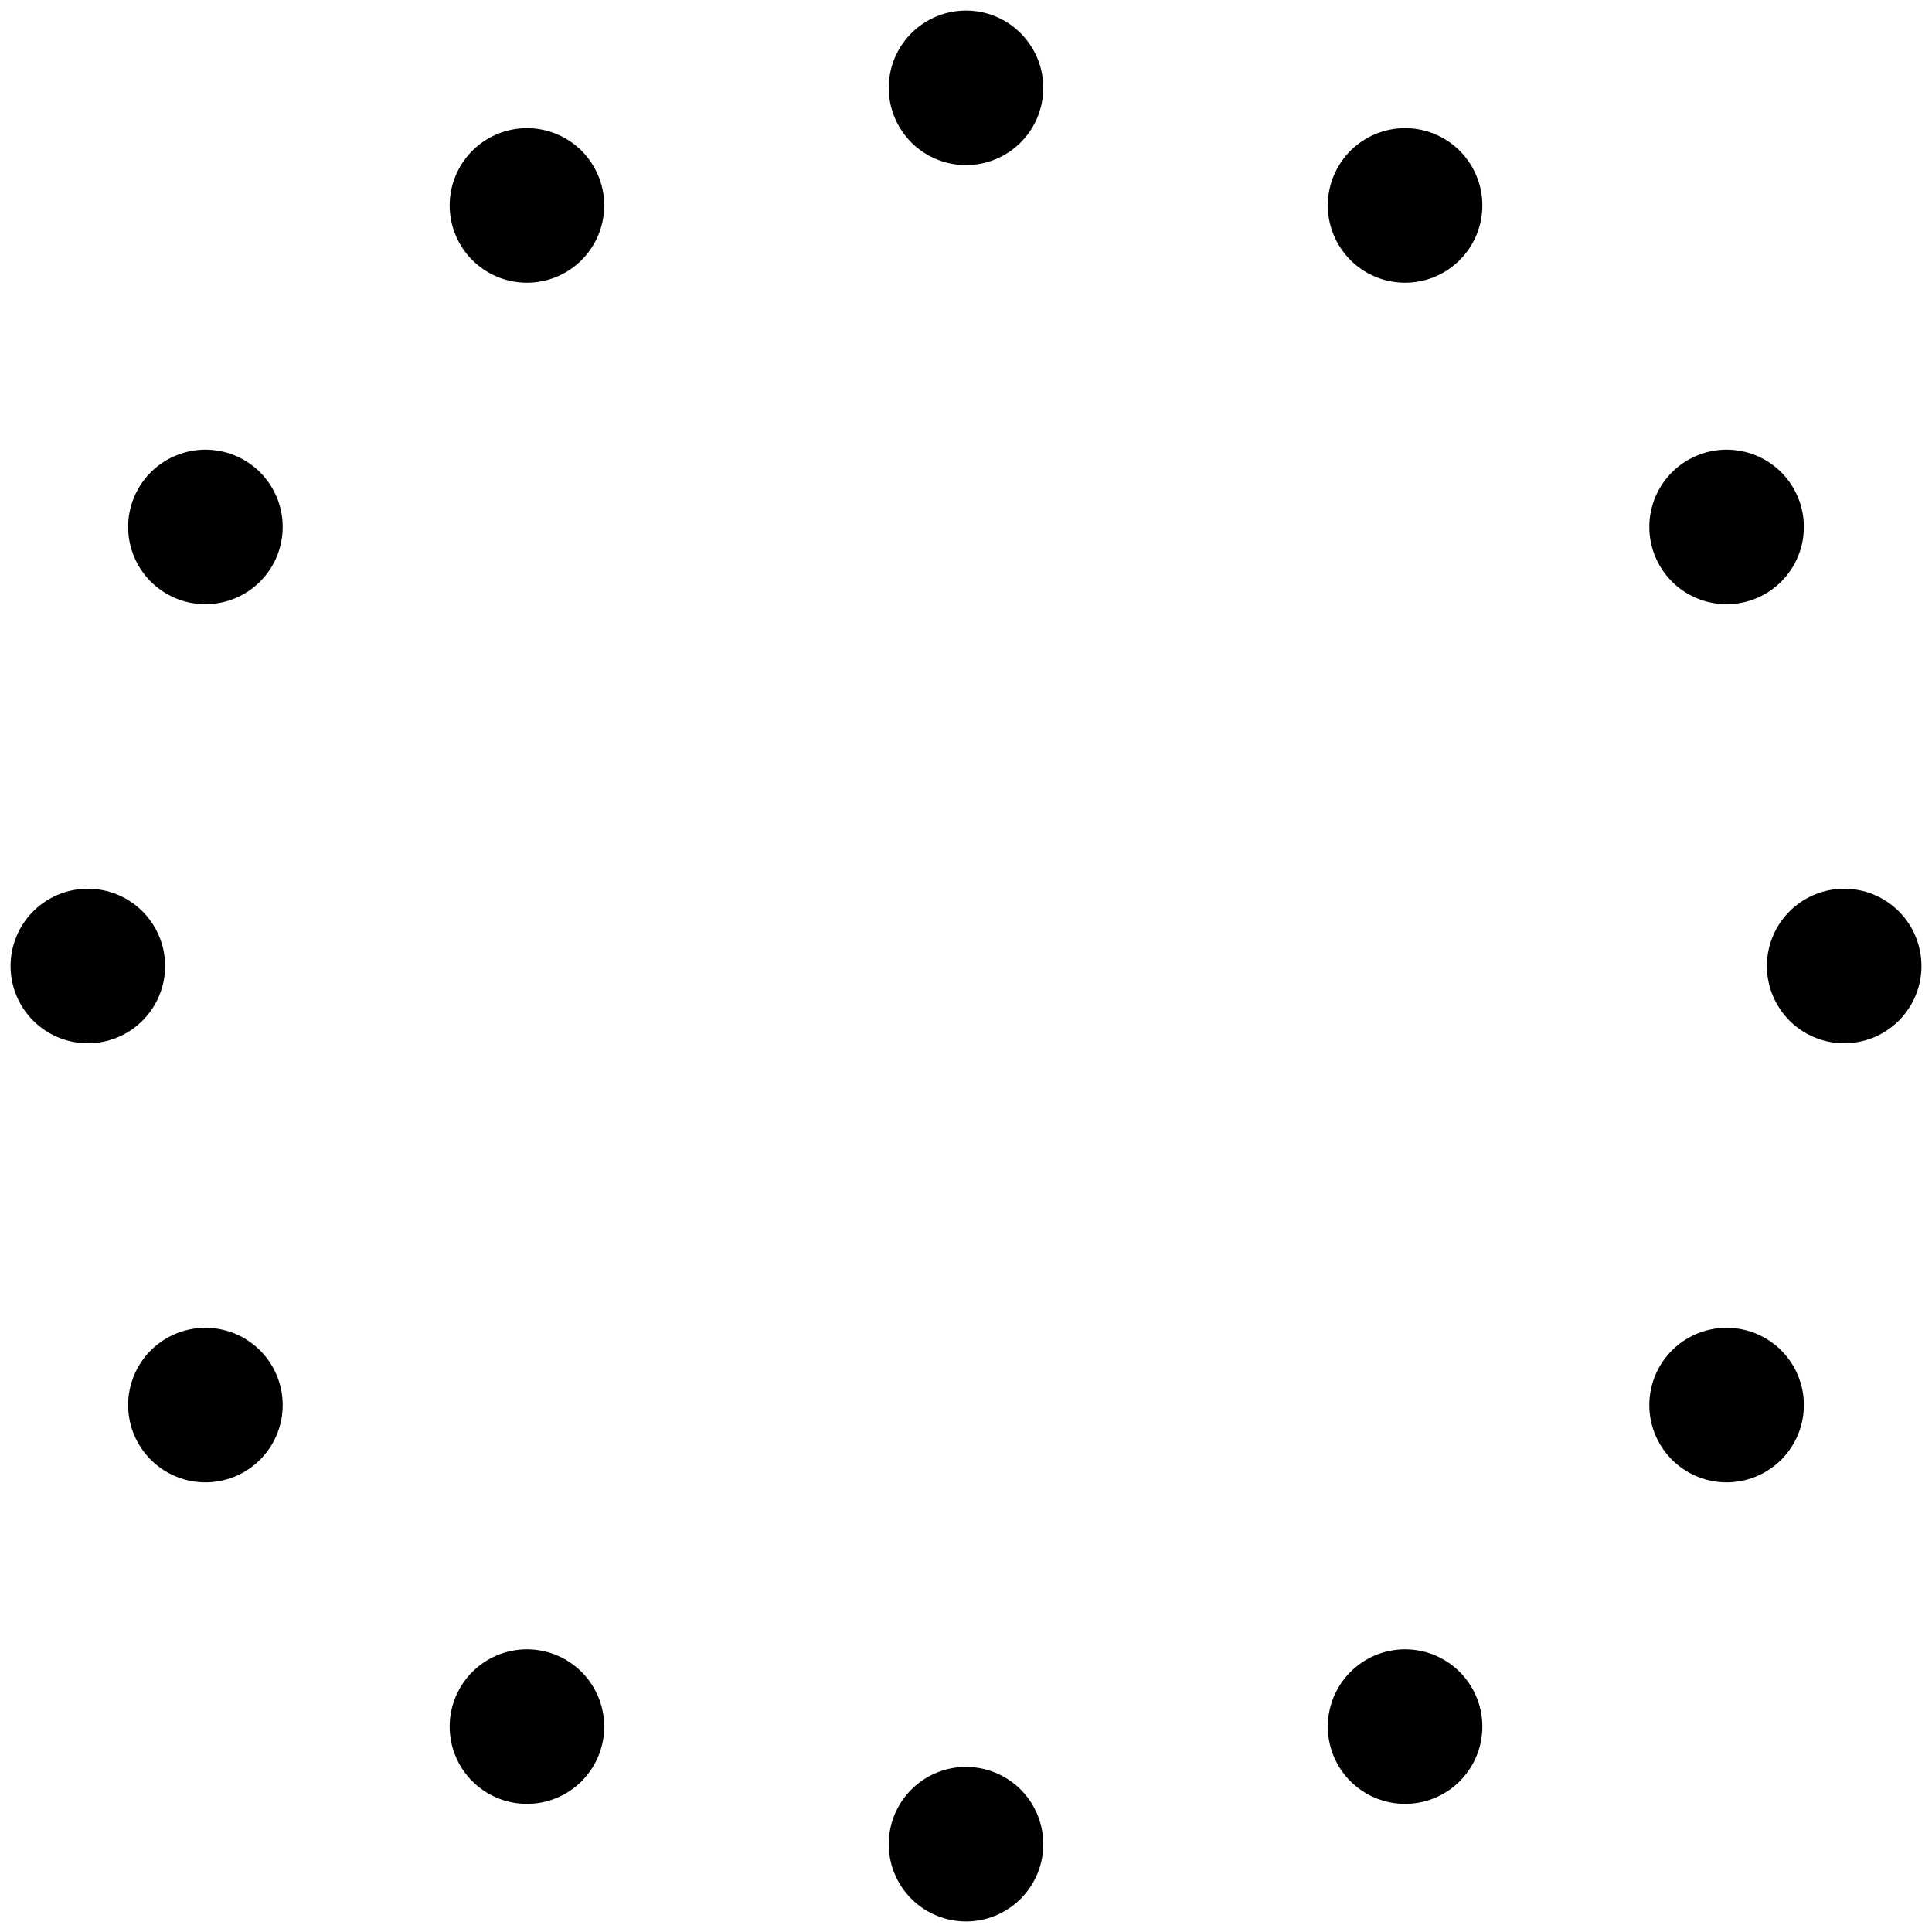
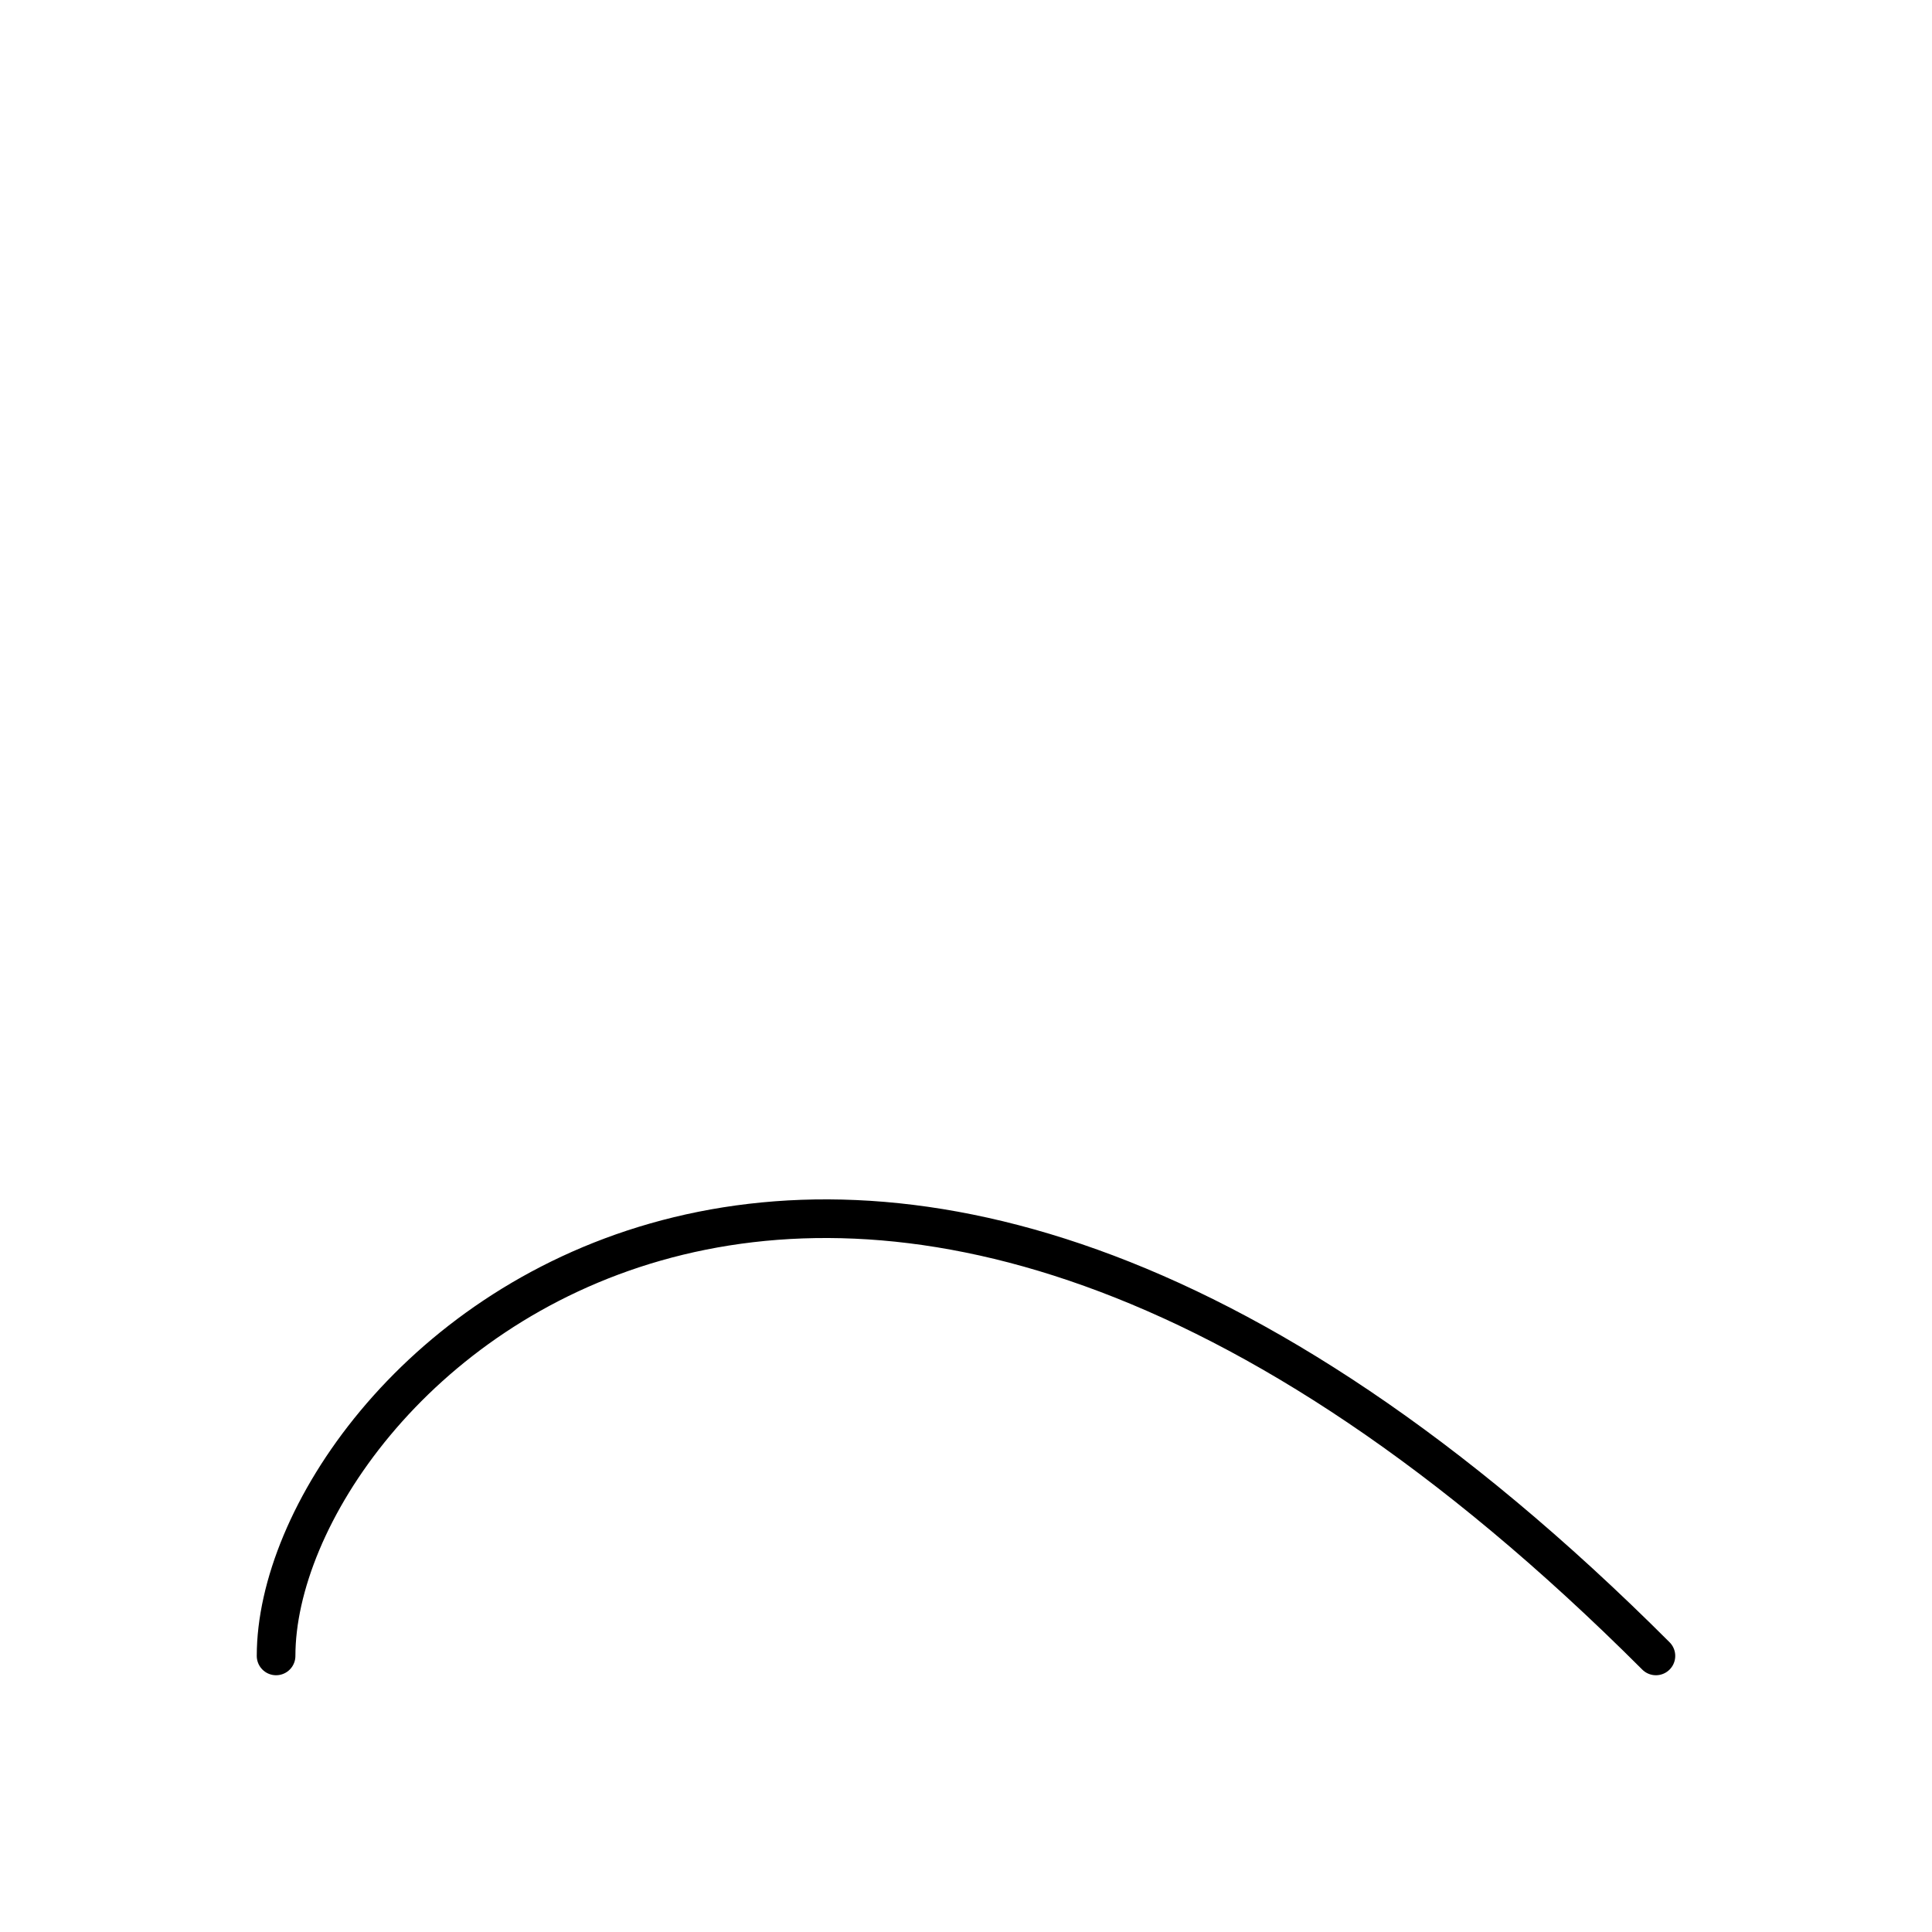
<svg xmlns="http://www.w3.org/2000/svg" width="50pt" height="50pt" viewBox="0 0 50 50" version="1.1">
-   <g id="surface269">
-     <path style="fill-rule:evenodd;fill:rgb(0%,0%,0%);fill-opacity:1;stroke-width:4;stroke-linecap:round;stroke-linejoin:round;stroke:rgb(0%,0%,0%);stroke-opacity:1;stroke-miterlimit:10;" d="M 47.727 25 C 47.727 25 47.727 25 47.727 25 " />
-     <path style="fill-rule:evenodd;fill:rgb(0%,0%,0%);fill-opacity:1;stroke-width:4;stroke-linecap:round;stroke-linejoin:round;stroke:rgb(0%,0%,0%);stroke-opacity:1;stroke-miterlimit:10;" d="M 44.684 13.637 C 44.684 13.637 44.684 13.637 44.684 13.637 " />
-     <path style="fill-rule:evenodd;fill:rgb(0%,0%,0%);fill-opacity:1;stroke-width:4;stroke-linecap:round;stroke-linejoin:round;stroke:rgb(0%,0%,0%);stroke-opacity:1;stroke-miterlimit:10;" d="M 36.363 5.316 C 36.363 5.316 36.363 5.316 36.363 5.316 " />
-     <path style="fill-rule:evenodd;fill:rgb(0%,0%,0%);fill-opacity:1;stroke-width:4;stroke-linecap:round;stroke-linejoin:round;stroke:rgb(0%,0%,0%);stroke-opacity:1;stroke-miterlimit:10;" d="M 25 2.273 C 25 2.273 25 2.273 25 2.273 " />
-     <path style="fill-rule:evenodd;fill:rgb(0%,0%,0%);fill-opacity:1;stroke-width:4;stroke-linecap:round;stroke-linejoin:round;stroke:rgb(0%,0%,0%);stroke-opacity:1;stroke-miterlimit:10;" d="M 13.637 5.316 C 13.637 5.316 13.637 5.316 13.637 5.316 " />
-     <path style="fill-rule:evenodd;fill:rgb(0%,0%,0%);fill-opacity:1;stroke-width:4;stroke-linecap:round;stroke-linejoin:round;stroke:rgb(0%,0%,0%);stroke-opacity:1;stroke-miterlimit:10;" d="M 5.316 13.637 C 5.316 13.637 5.316 13.637 5.316 13.637 " />
-     <path style="fill-rule:evenodd;fill:rgb(0%,0%,0%);fill-opacity:1;stroke-width:4;stroke-linecap:round;stroke-linejoin:round;stroke:rgb(0%,0%,0%);stroke-opacity:1;stroke-miterlimit:10;" d="M 2.273 25 C 2.273 25 2.273 25 2.273 25 " />
-     <path style="fill-rule:evenodd;fill:rgb(0%,0%,0%);fill-opacity:1;stroke-width:4;stroke-linecap:round;stroke-linejoin:round;stroke:rgb(0%,0%,0%);stroke-opacity:1;stroke-miterlimit:10;" d="M 5.316 36.363 C 5.316 36.363 5.316 36.363 5.316 36.363 " />
-     <path style="fill-rule:evenodd;fill:rgb(0%,0%,0%);fill-opacity:1;stroke-width:4;stroke-linecap:round;stroke-linejoin:round;stroke:rgb(0%,0%,0%);stroke-opacity:1;stroke-miterlimit:10;" d="M 13.637 44.684 C 13.637 44.684 13.637 44.684 13.637 44.684 " />
-     <path style="fill-rule:evenodd;fill:rgb(0%,0%,0%);fill-opacity:1;stroke-width:4;stroke-linecap:round;stroke-linejoin:round;stroke:rgb(0%,0%,0%);stroke-opacity:1;stroke-miterlimit:10;" d="M 25 47.727 C 25 47.727 25 47.727 25 47.727 " />
-     <path style="fill-rule:evenodd;fill:rgb(0%,0%,0%);fill-opacity:1;stroke-width:4;stroke-linecap:round;stroke-linejoin:round;stroke:rgb(0%,0%,0%);stroke-opacity:1;stroke-miterlimit:10;" d="M 36.363 44.684 C 36.363 44.684 36.363 44.684 36.363 44.684 " />
-     <path style="fill-rule:evenodd;fill:rgb(0%,0%,0%);fill-opacity:1;stroke-width:4;stroke-linecap:round;stroke-linejoin:round;stroke:rgb(0%,0%,0%);stroke-opacity:1;stroke-miterlimit:10;" d="M 44.684 36.363 C 44.684 36.363 44.684 36.363 44.684 36.363 " />
+   <g id="surface277">
+     <path style="fill:none;stroke-width:1;stroke-linecap:round;stroke-linejoin:round;stroke:rgb(0%,0%,0%);stroke-opacity:1;stroke-miterlimit:10;" d="M 7.145 42.855 C 7.145 35.715 21.43 21.43 42.855 42.855 " />
  </g>
</svg>
